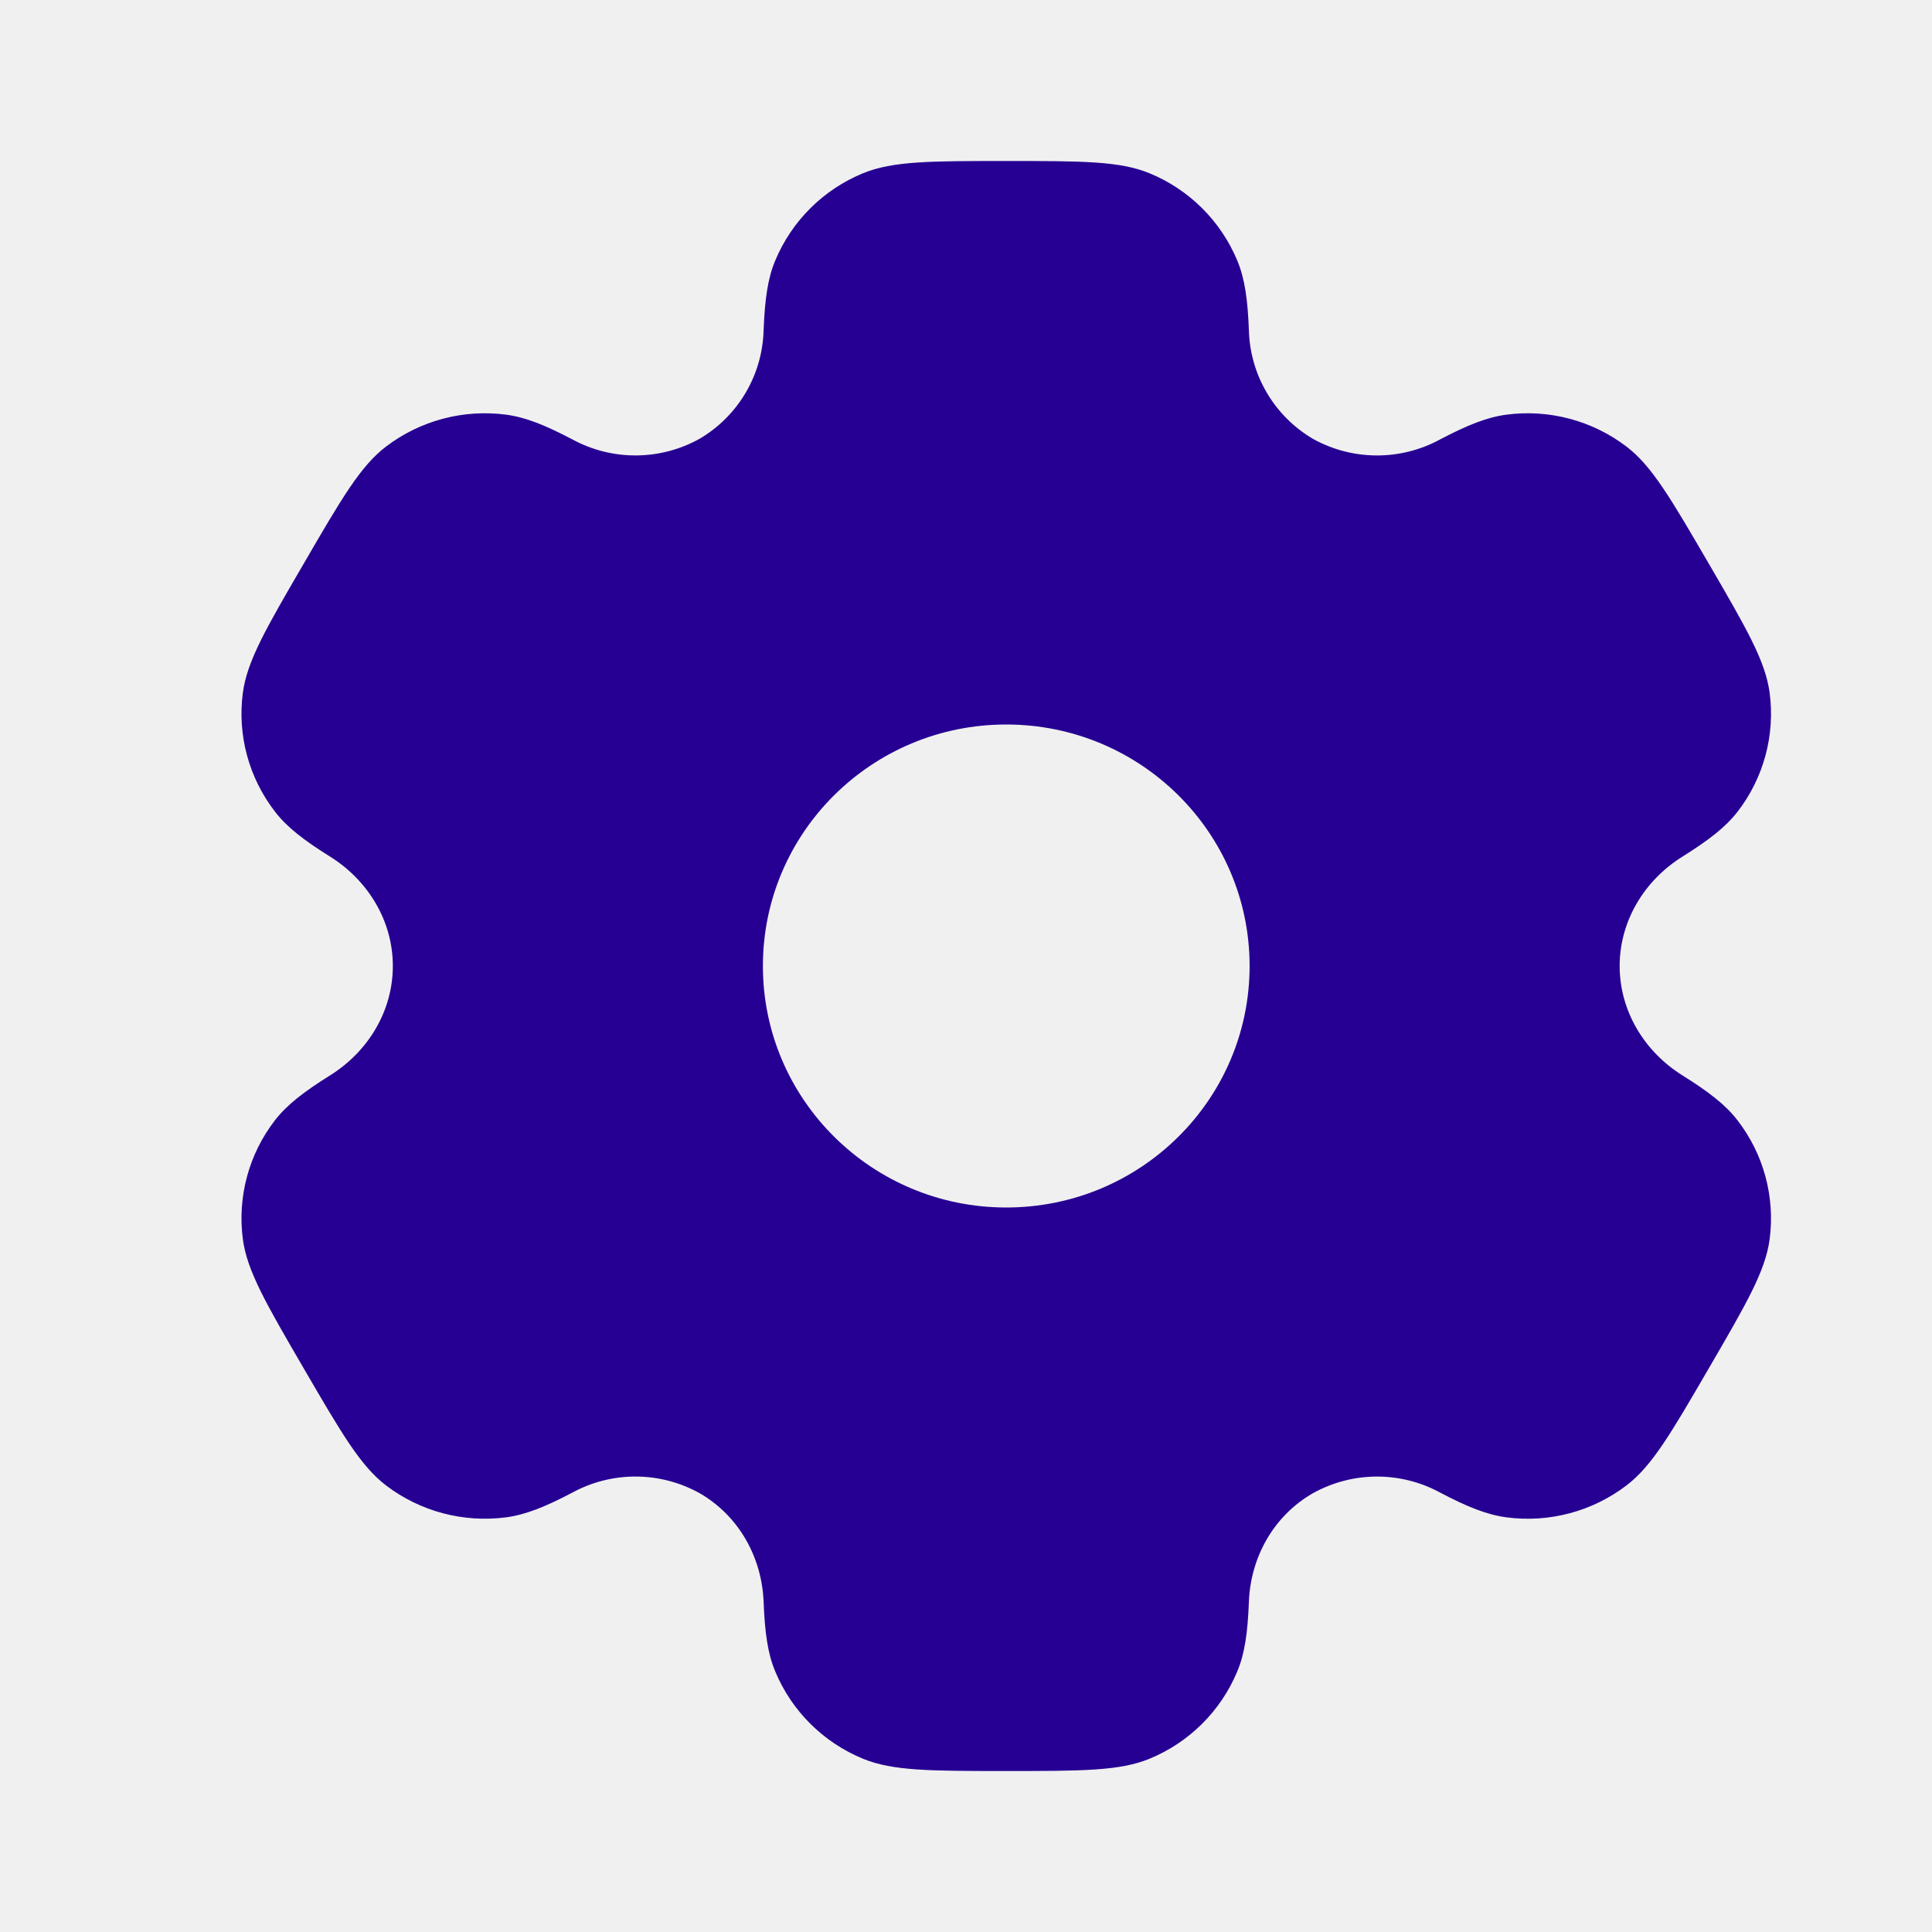
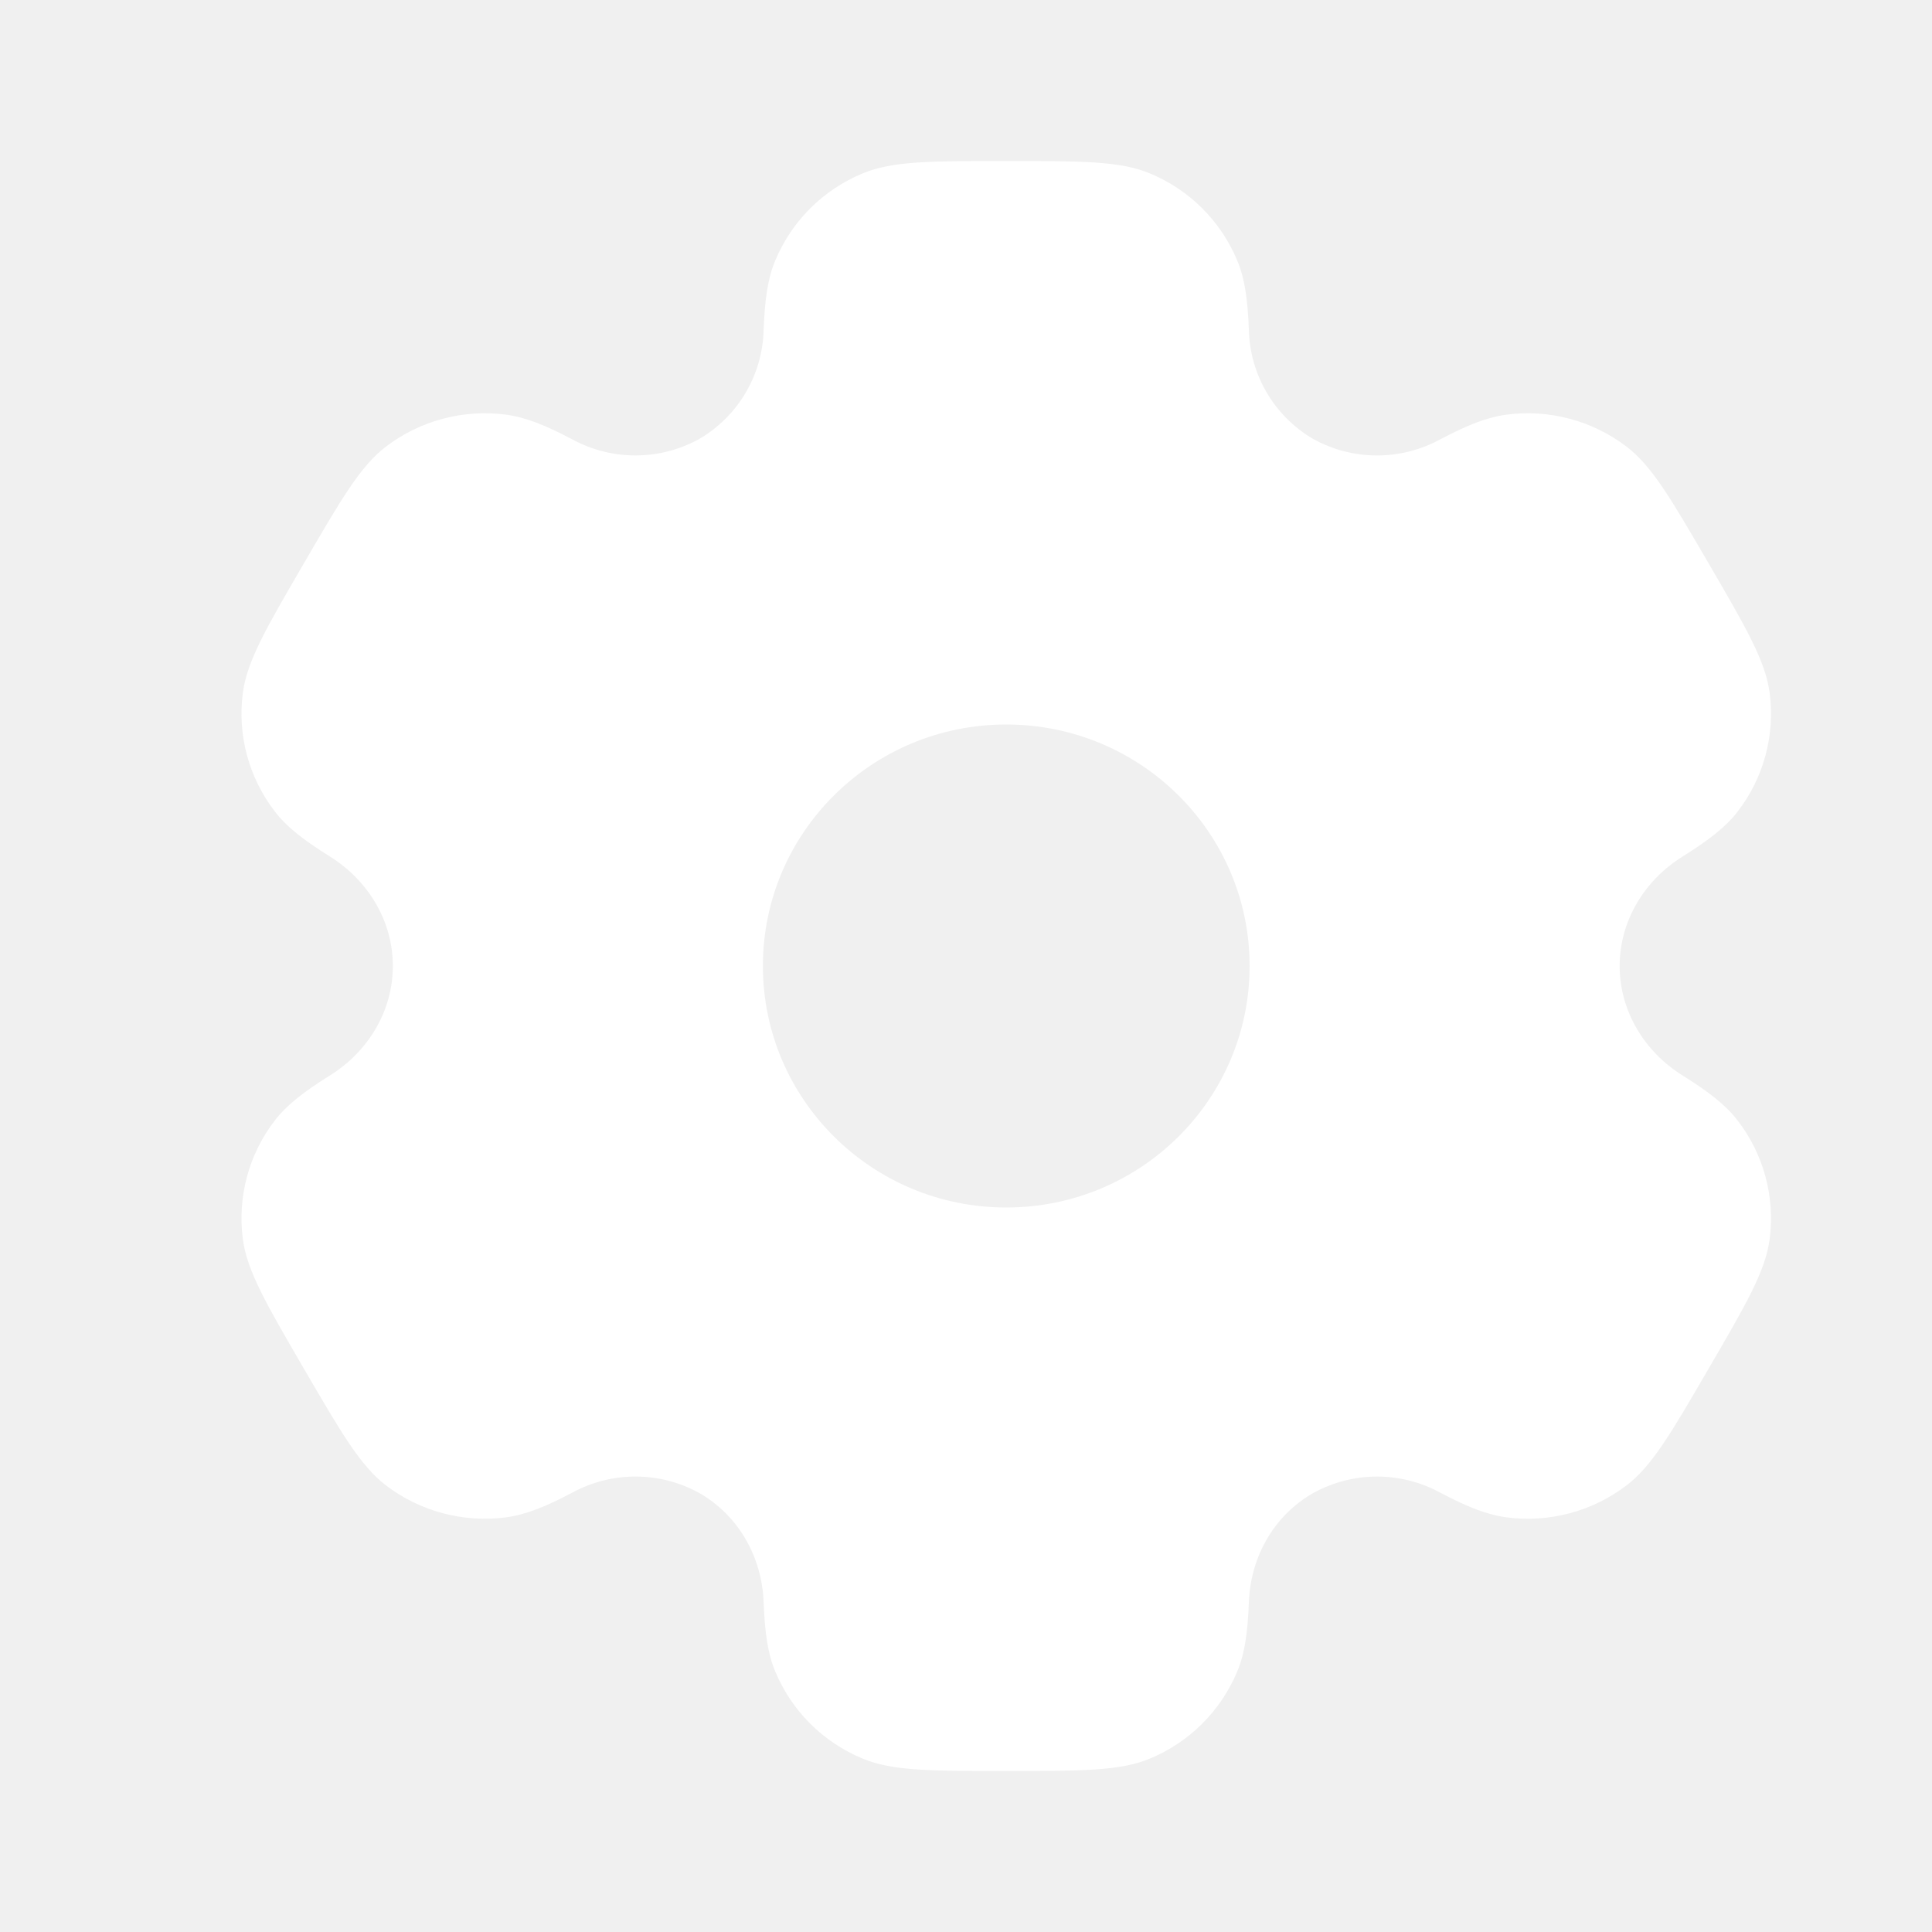
<svg xmlns="http://www.w3.org/2000/svg" width="1em" height="1em" viewBox="0 0 24 24">
-   <path fill="#260093" fill-rule="evenodd" d="M14.279 2.152C13.909 2 13.439 2 12.5 2s-1.408 0-1.779.152a2.008 2.008 0 0 0-1.09 1.083c-.094.223-.13.484-.145.863a1.615 1.615 0 0 1-.796 1.353a1.64 1.64 0 0 1-1.579.008c-.338-.178-.583-.276-.825-.308a2.026 2.026 0 0 0-1.49.396c-.318.242-.553.646-1.022 1.453c-.47.807-.704 1.21-.757 1.605c-.07.526.074 1.058.4 1.479c.148.192.357.353.68.555c.477.297.783.803.783 1.361c0 .558-.306 1.064-.782 1.36c-.324.203-.533.364-.682.556a1.99 1.99 0 0 0-.399 1.479c.053.394.287.798.757 1.605c.47.807.704 1.21 1.022 1.453c.424.323.96.465 1.49.396c.242-.032.487-.13.825-.308a1.64 1.64 0 0 1 1.58.008c.486.28.774.795.795 1.353c.015.38.051.64.145.863c.204.49.596.88 1.09 1.083c.37.152.84.152 1.779.152s1.409 0 1.779-.152a2.008 2.008 0 0 0 1.09-1.083c.094-.223.13-.483.145-.863c.02-.558.309-1.074.796-1.353a1.64 1.64 0 0 1 1.579-.008c.338.178.583.276.825.308c.53.07 1.066-.073 1.49-.396c.318-.242.553-.646 1.022-1.453c.47-.807.704-1.21.757-1.605a1.99 1.99 0 0 0-.4-1.479c-.148-.192-.357-.353-.68-.555c-.477-.297-.783-.803-.783-1.361c0-.558.306-1.064.782-1.36c.324-.203.533-.364.682-.556a1.99 1.99 0 0 0 .399-1.479c-.053-.394-.287-.798-.757-1.605c-.47-.807-.704-1.21-1.022-1.453a2.026 2.026 0 0 0-1.49-.396c-.242.032-.487.13-.825.308a1.64 1.64 0 0 1-1.58-.008a1.615 1.615 0 0 1-.795-1.353c-.015-.38-.051-.64-.145-.863a2.007 2.007 0 0 0-1.09-1.083M12.5 15c1.67 0 3.023-1.343 3.023-3S14.169 9 12.5 9c-1.67 0-3.023 1.343-3.023 3s1.354 3 3.023 3" clip-rule="evenodd" />
+   <path fill="#FFFFFF" fill-rule="evenodd" d="M14.279 2.152C13.909 2 13.439 2 12.5 2s-1.408 0-1.779.152a2.008 2.008 0 0 0-1.09 1.083c-.094.223-.13.484-.145.863a1.615 1.615 0 0 1-.796 1.353a1.64 1.64 0 0 1-1.579.008c-.338-.178-.583-.276-.825-.308a2.026 2.026 0 0 0-1.49.396c-.318.242-.553.646-1.022 1.453c-.47.807-.704 1.21-.757 1.605c-.07.526.074 1.058.4 1.479c.148.192.357.353.68.555c.477.297.783.803.783 1.361c0 .558-.306 1.064-.782 1.36c-.324.203-.533.364-.682.556a1.99 1.99 0 0 0-.399 1.479c.053.394.287.798.757 1.605c.47.807.704 1.21 1.022 1.453c.424.323.96.465 1.49.396c.242-.032.487-.13.825-.308a1.64 1.64 0 0 1 1.58.008c.486.28.774.795.795 1.353c.015.38.051.64.145.863c.204.49.596.88 1.09 1.083c.37.152.84.152 1.779.152s1.409 0 1.779-.152a2.008 2.008 0 0 0 1.09-1.083c.094-.223.13-.483.145-.863c.02-.558.309-1.074.796-1.353a1.64 1.64 0 0 1 1.579-.008c.338.178.583.276.825.308c.53.07 1.066-.073 1.49-.396c.318-.242.553-.646 1.022-1.453c.47-.807.704-1.21.757-1.605a1.99 1.99 0 0 0-.4-1.479c-.148-.192-.357-.353-.68-.555c-.477-.297-.783-.803-.783-1.361c0-.558.306-1.064.782-1.36c.324-.203.533-.364.682-.556a1.99 1.99 0 0 0 .399-1.479c-.053-.394-.287-.798-.757-1.605c-.47-.807-.704-1.21-1.022-1.453a2.026 2.026 0 0 0-1.49-.396c-.242.032-.487.13-.825.308a1.64 1.64 0 0 1-1.58-.008a1.615 1.615 0 0 1-.795-1.353c-.015-.38-.051-.64-.145-.863a2.007 2.007 0 0 0-1.09-1.083M12.5 15c1.67 0 3.023-1.343 3.023-3S14.169 9 12.5 9c-1.67 0-3.023 1.343-3.023 3s1.354 3 3.023 3" clip-rule="evenodd" />
</svg>
